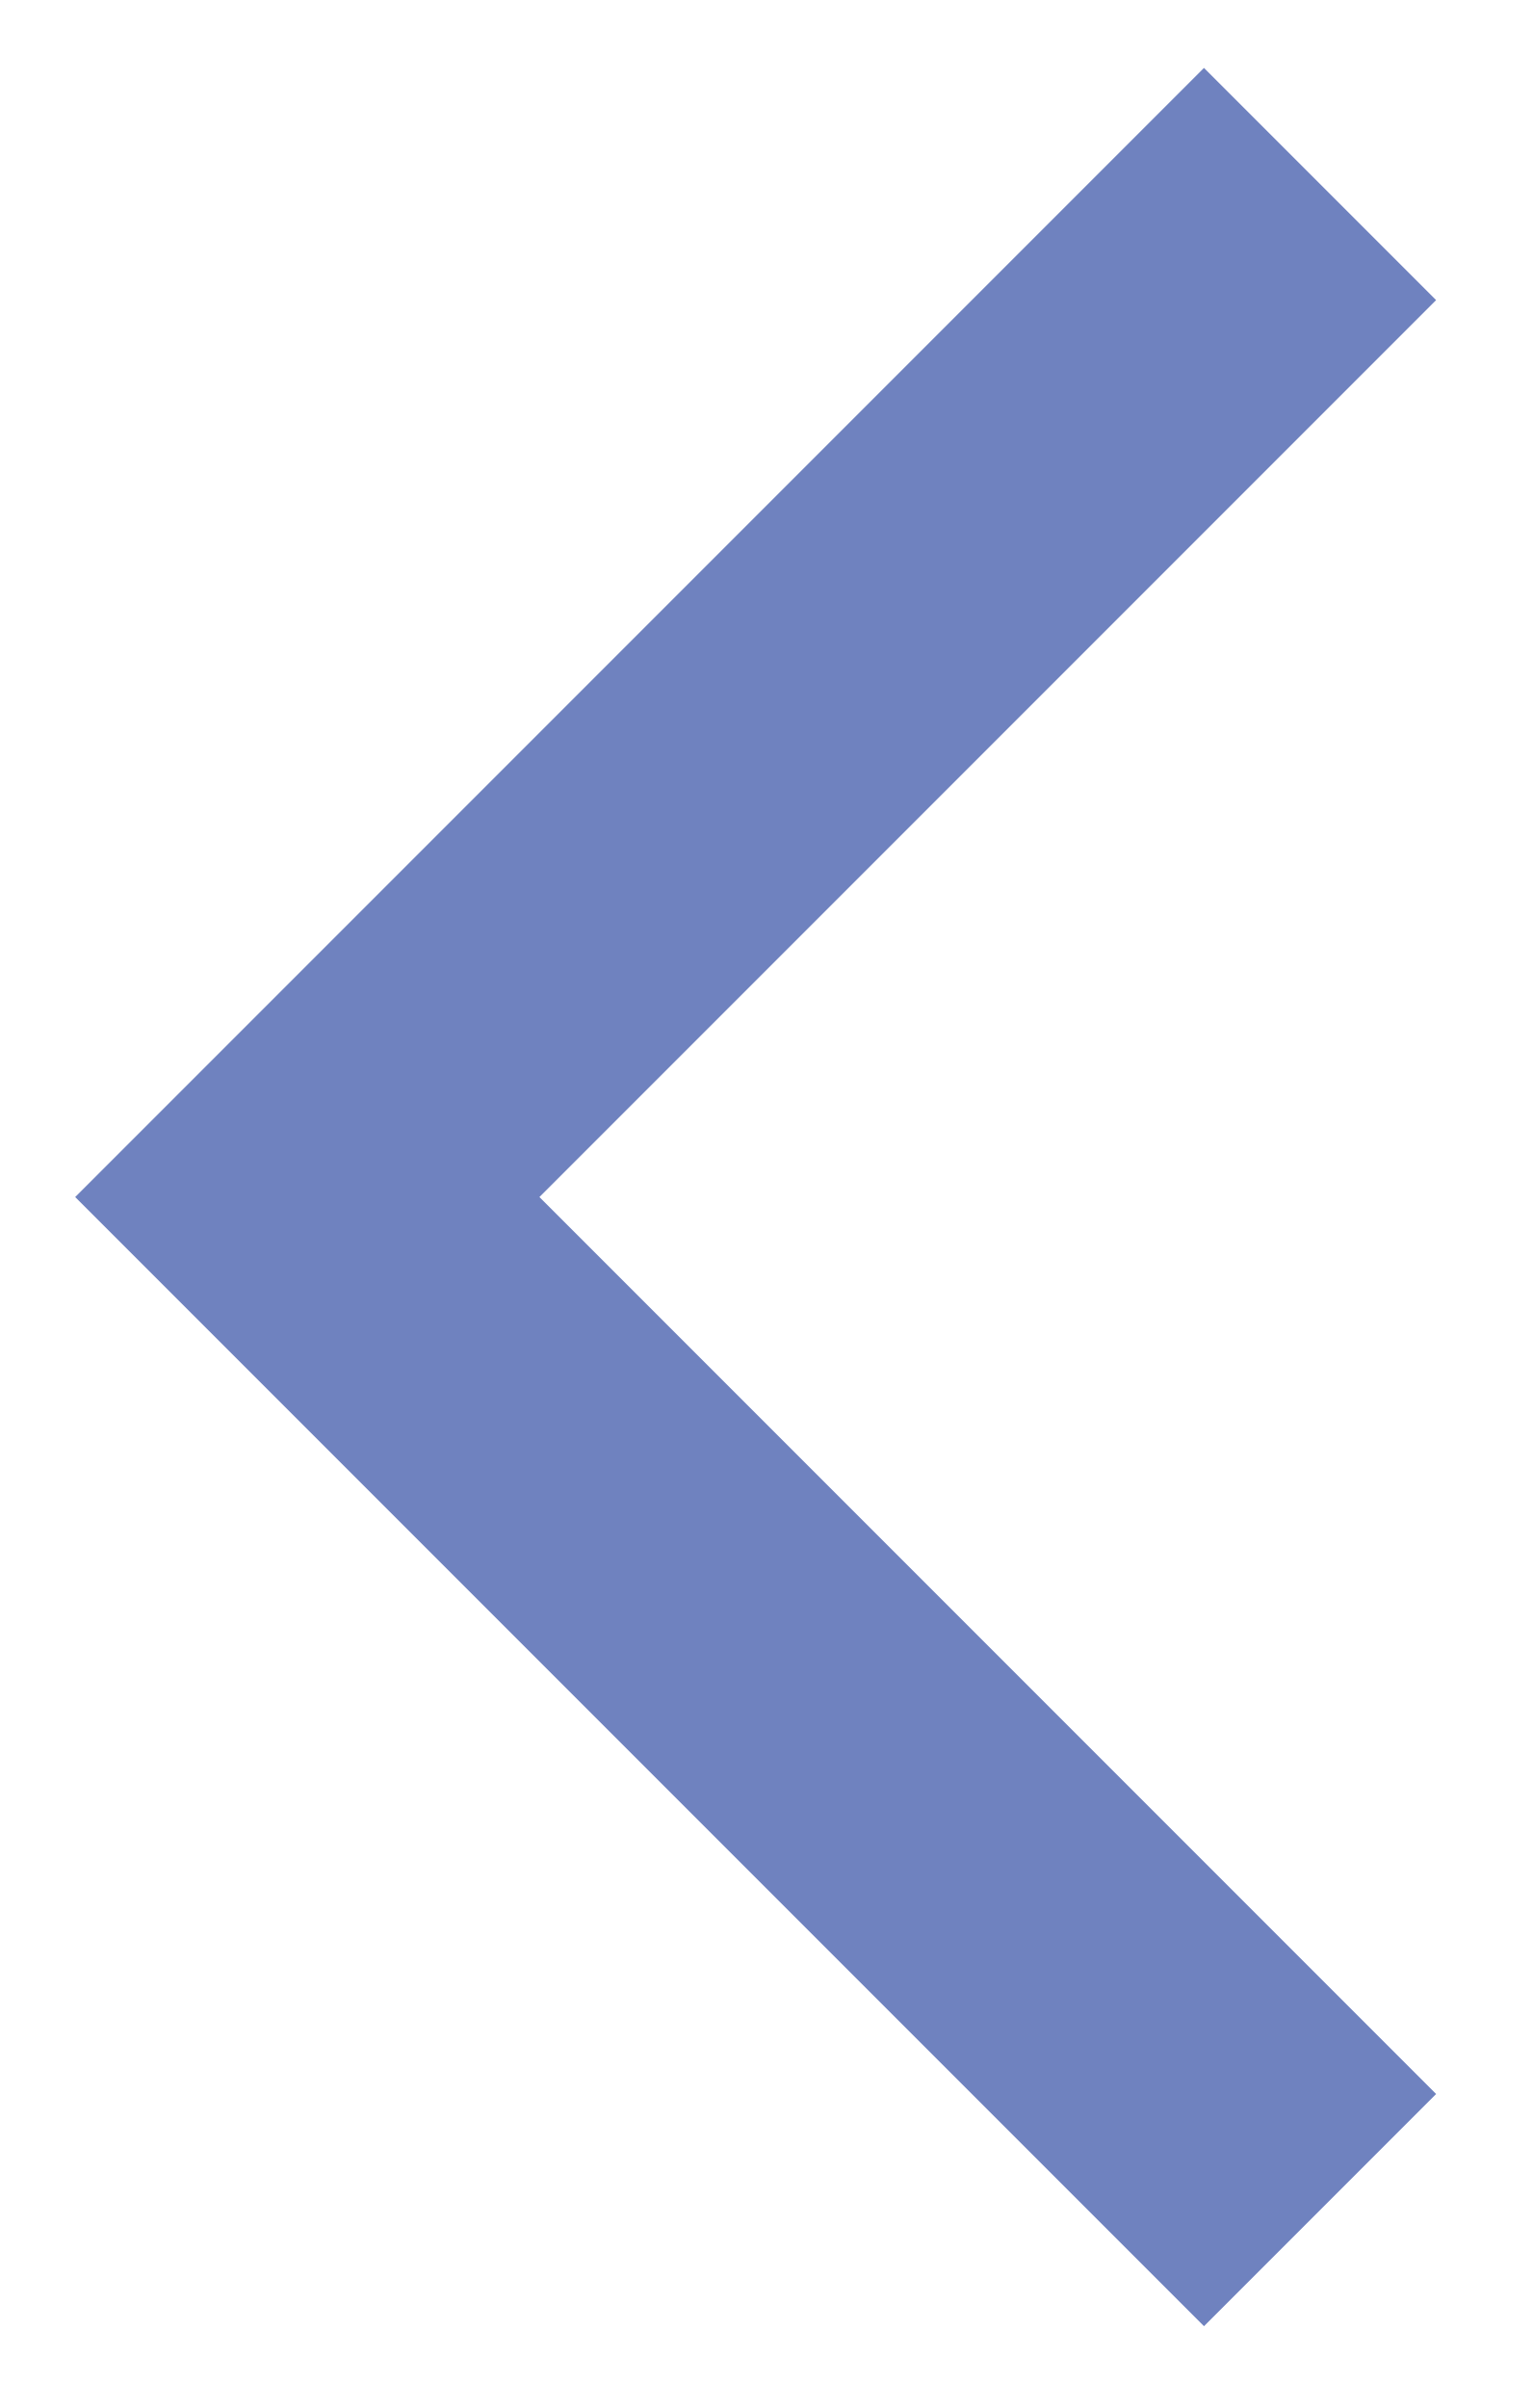
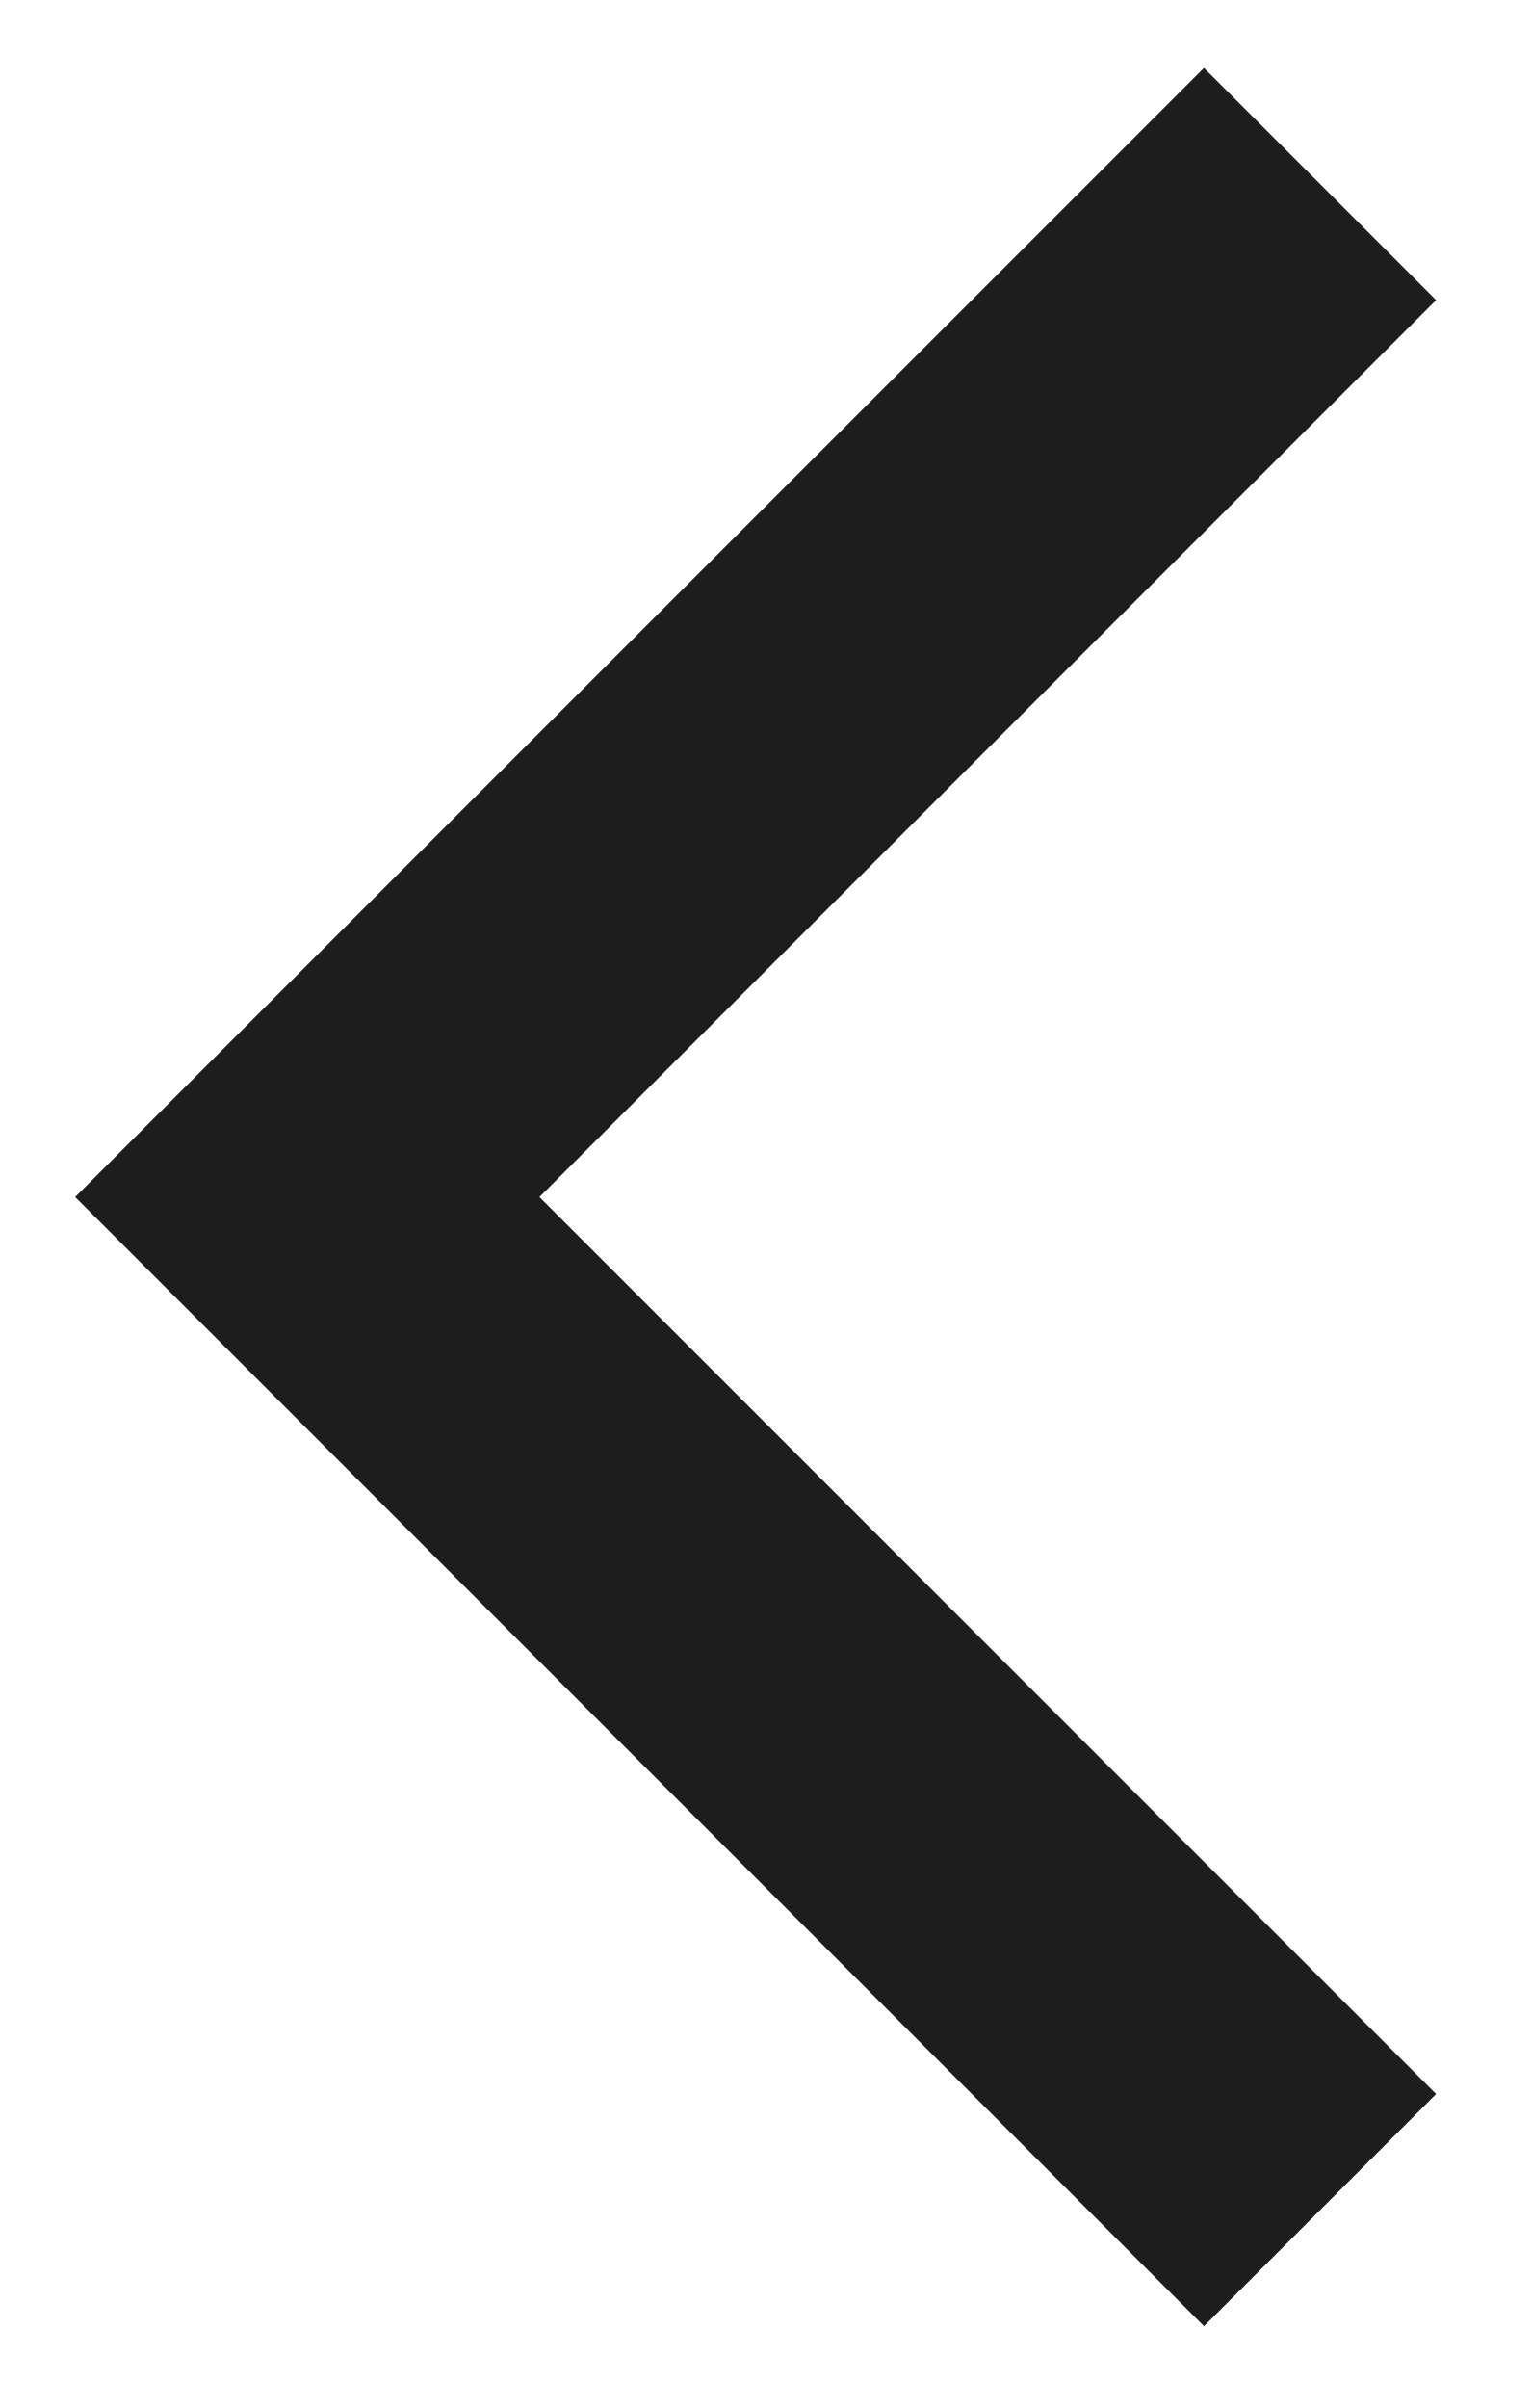
<svg xmlns="http://www.w3.org/2000/svg" width="14px" height="22px" viewBox="0 0 14 22" version="1.1">
  <defs />
  <g id="Page-1" stroke="none" stroke-width="1" fill="none" fill-rule="evenodd">
-     <g id="video-slider-right-arrow" transform="translate(12, 11) scale(-1, 1) translate(-12, -11) translate(2, 1)" stroke-width="3" stroke="#6F82BF">
+     <g id="video-slider-right-arrow" transform="translate(12, 11) scale(-1, 1) translate(-12, -11) translate(2, 1)" stroke-width="3" stroke="#1d1d1d">
      <polyline id="Rectangle-6" transform="translate(9.936292, 9.936291) rotate(45) translate(-9.936292, -9.936291) " points="3.392 3.392 16.481 3.392 16.481 16.481" />
    </g>
  </g>
</svg>
